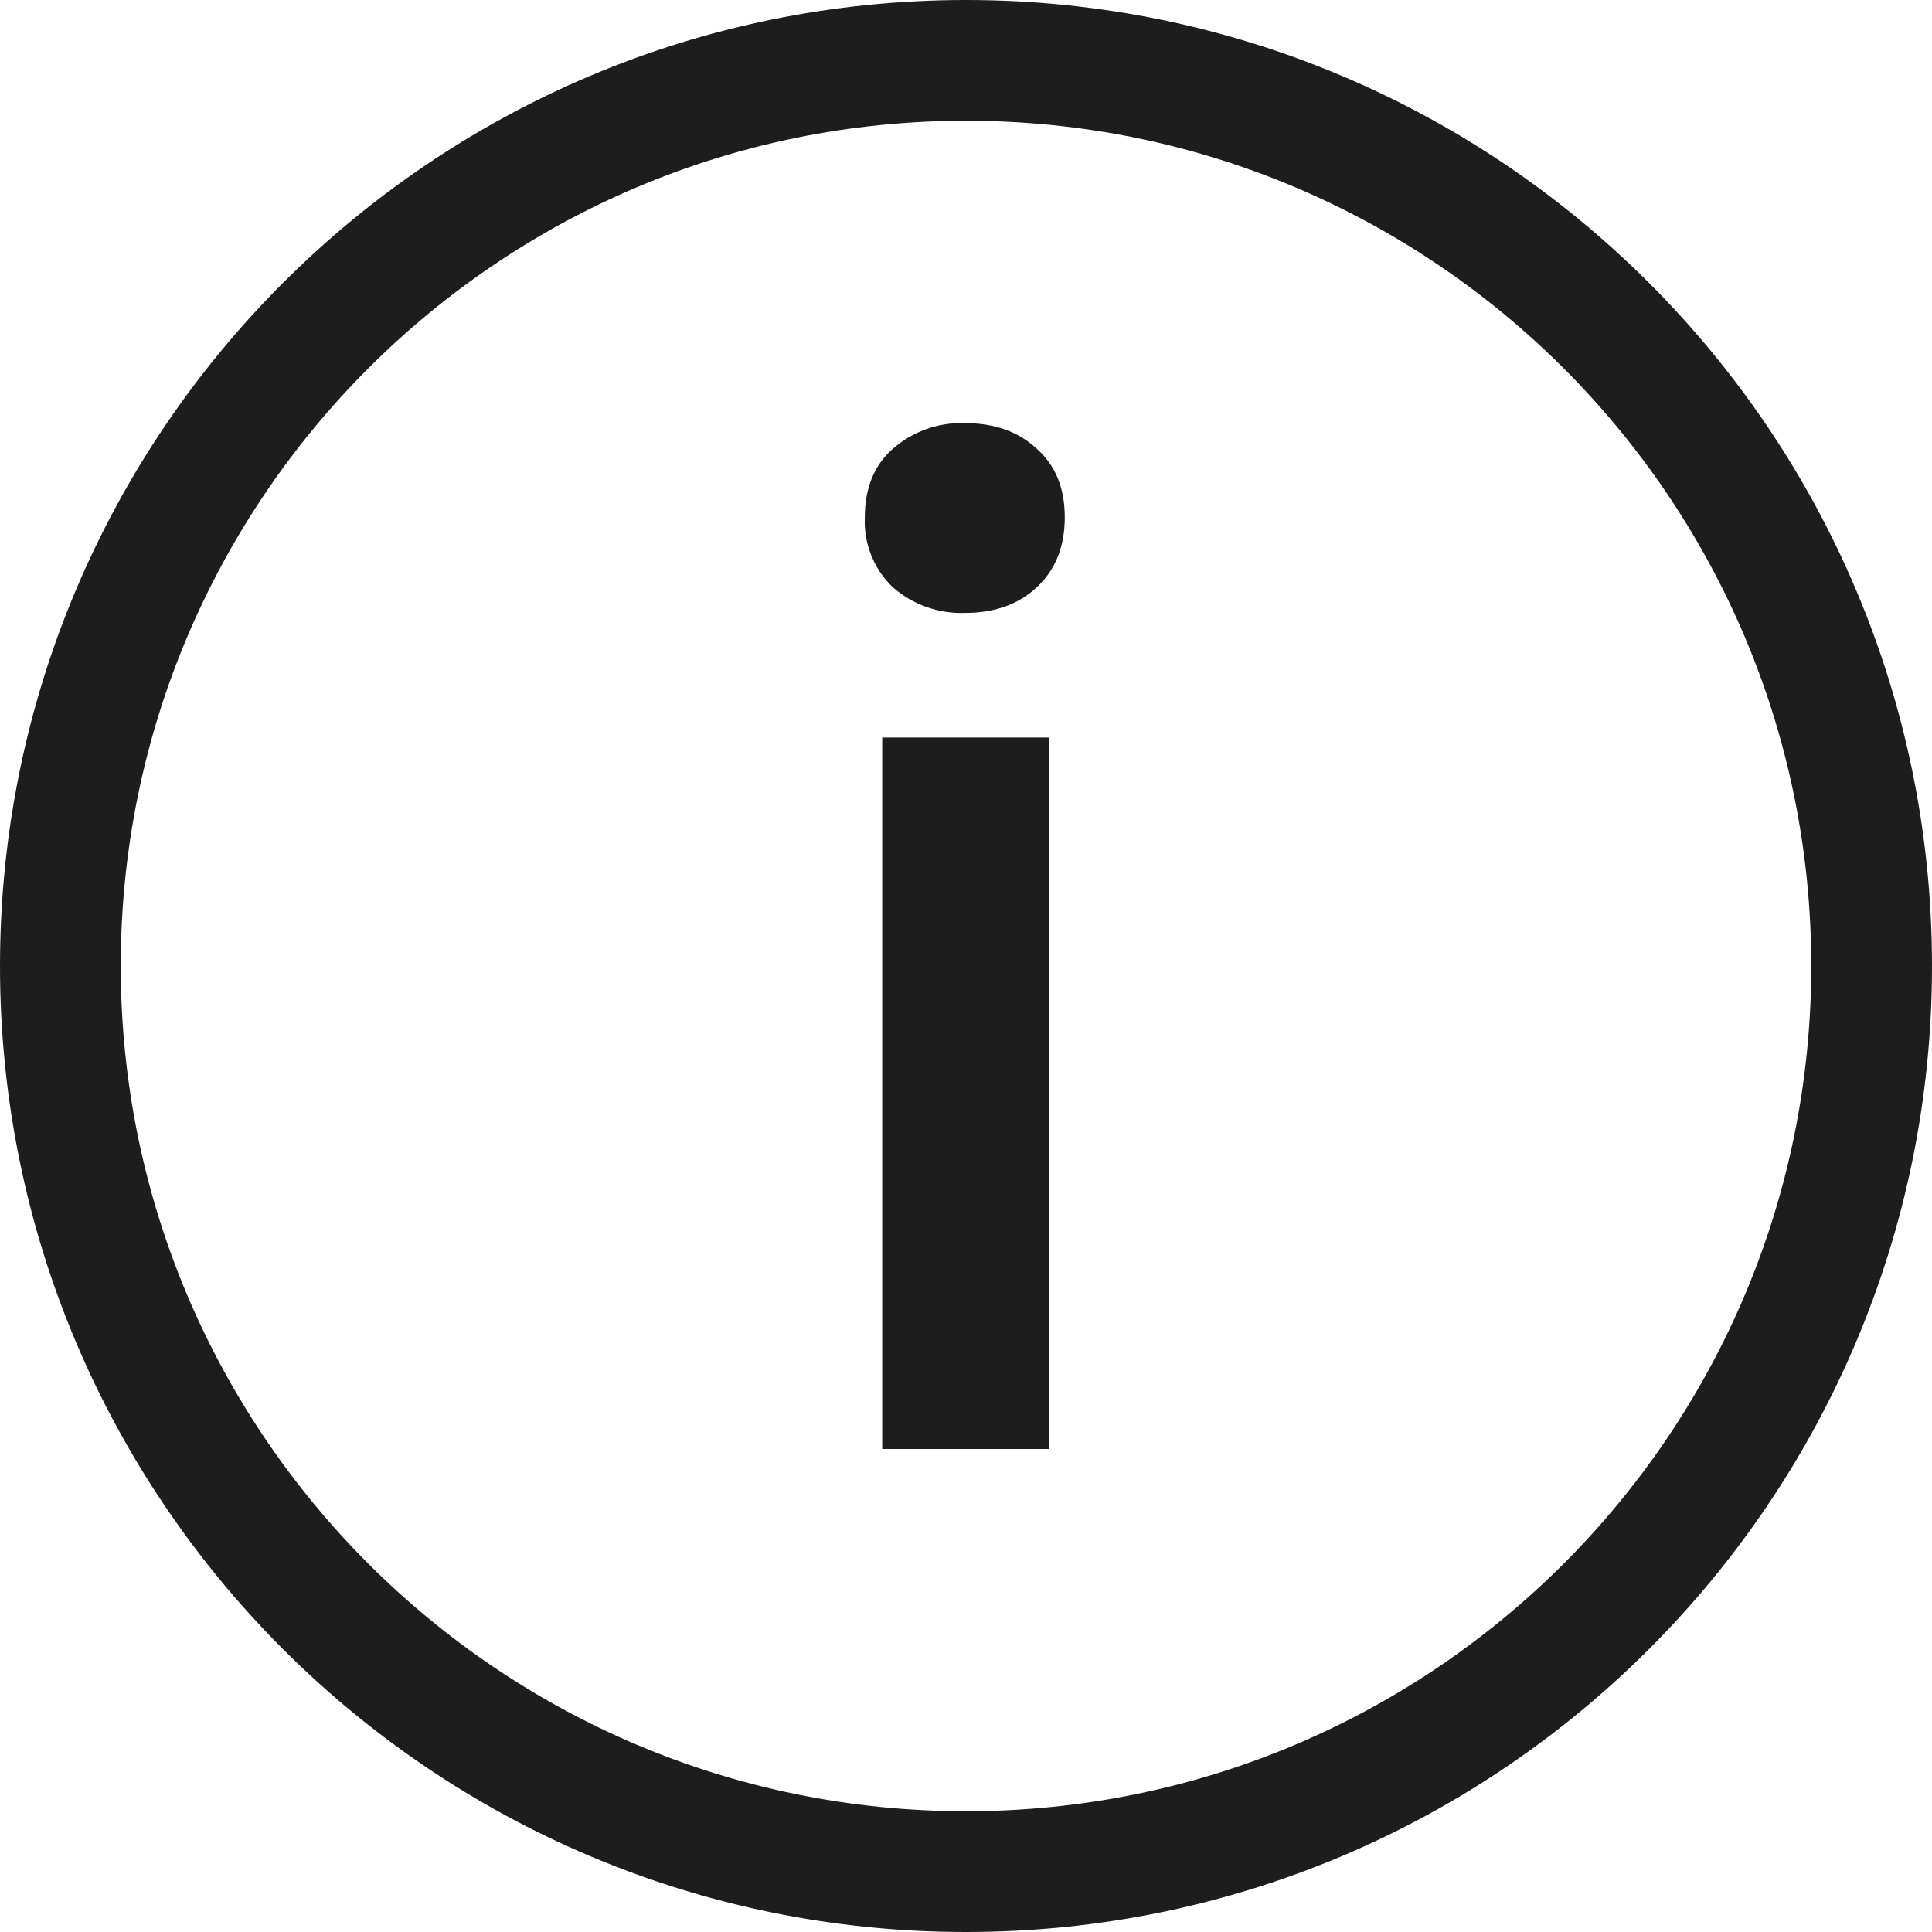
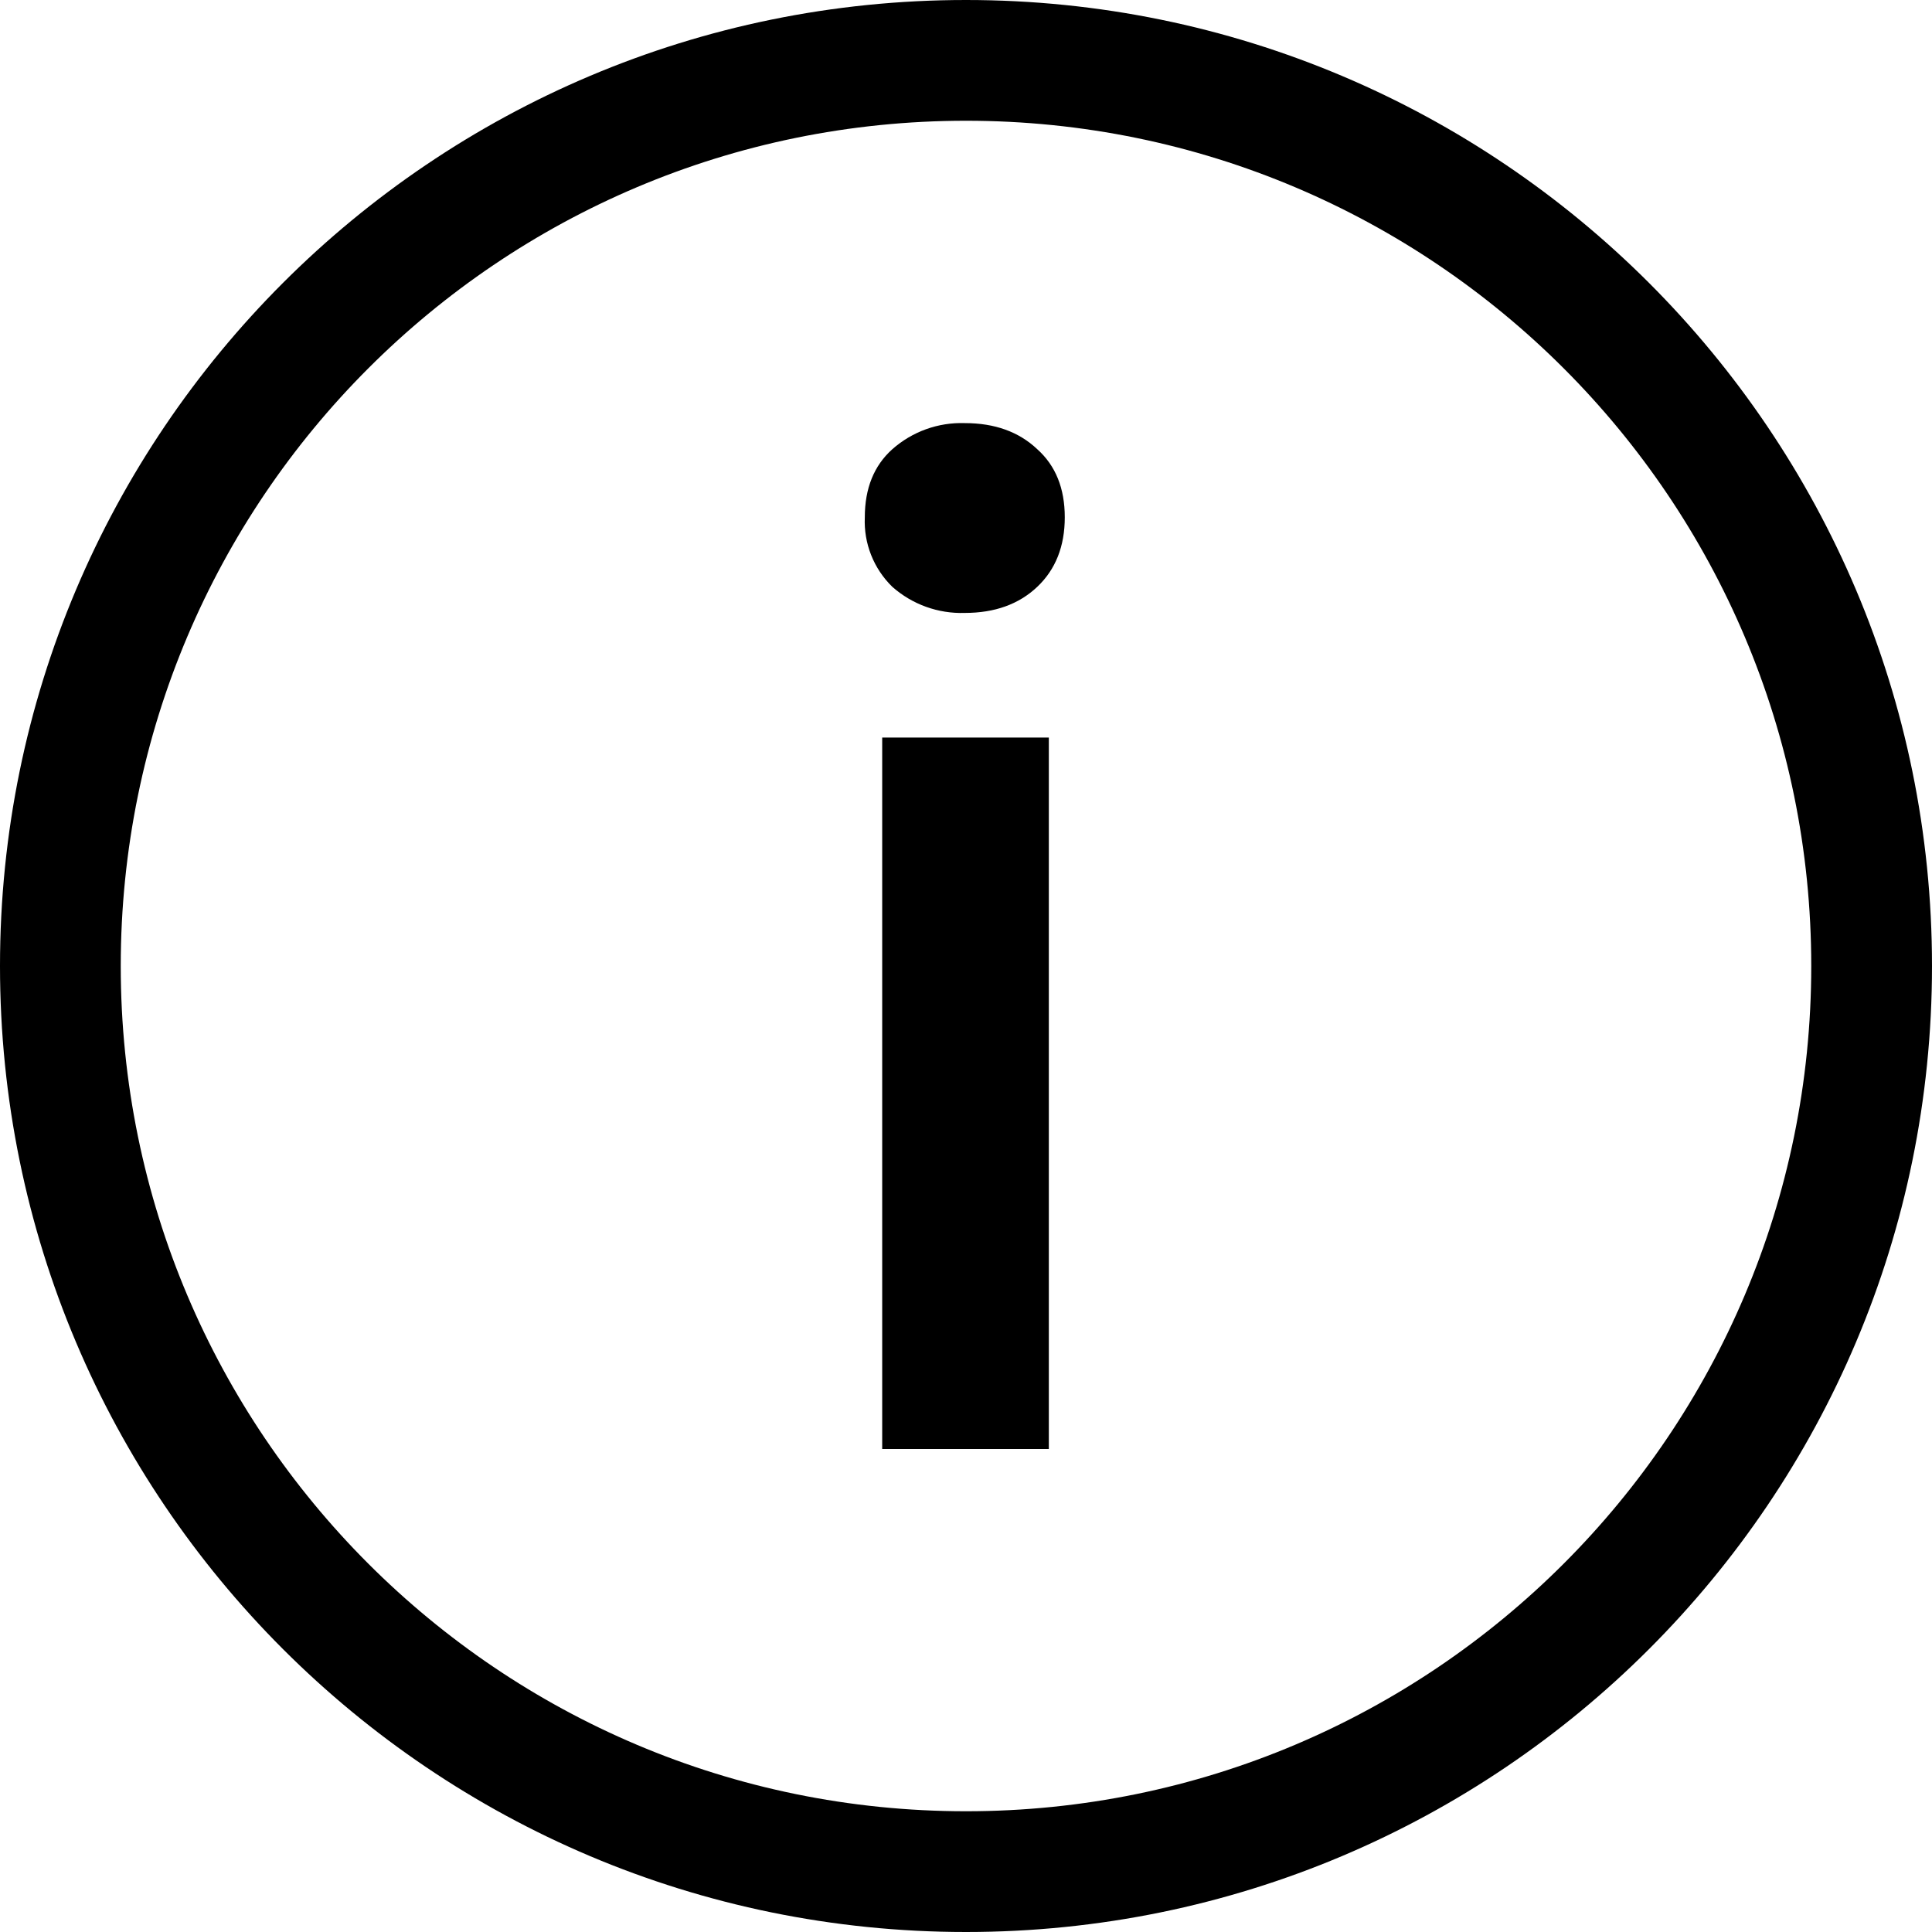
- <svg xmlns="http://www.w3.org/2000/svg" width="16" height="16" fill="none" viewBox="0 0 16 16">
-   <path fill="#1D1D1D" fill-rule="evenodd" d="M8 0a8 8 0 1 1 0 16A8 8 0 0 1 8 0Zm0 1a7 7 0 1 0 0 14A7 7 0 0 0 8 1Z" clip-rule="evenodd" />
-   <path fill="#1D1D1D" d="M7.306 12V6.108h1.38V12h-1.38Zm.684-6.924a.863.863 0 0 1-.6-.216.756.756 0 0 1-.228-.576c0-.24.076-.428.228-.564a.863.863 0 0 1 .6-.216c.248 0 .448.072.6.216.152.136.228.324.228.564 0 .24-.076.432-.228.576-.152.144-.352.216-.6.216Z" />
+ <svg xmlns="http://www.w3.org/2000/svg" width="16" height="16" fill="currentColor">
+   <path fill-rule="evenodd" d="M8 0a8 8 0 1 1 0 16A8 8 0 0 1 8 0Zm0 1a7 7 0 1 0 0 14A7 7 0 0 0 8 1Z" clip-rule="evenodd" />
+   <path d="M7.306 12V6.108h1.38V12h-1.38Zm.684-6.924a.863.863 0 0 1-.6-.216.756.756 0 0 1-.228-.576c0-.24.076-.428.228-.564a.863.863 0 0 1 .6-.216c.248 0 .448.072.6.216.152.136.228.324.228.564 0 .24-.076.432-.228.576-.152.144-.352.216-.6.216Z" />
</svg>
